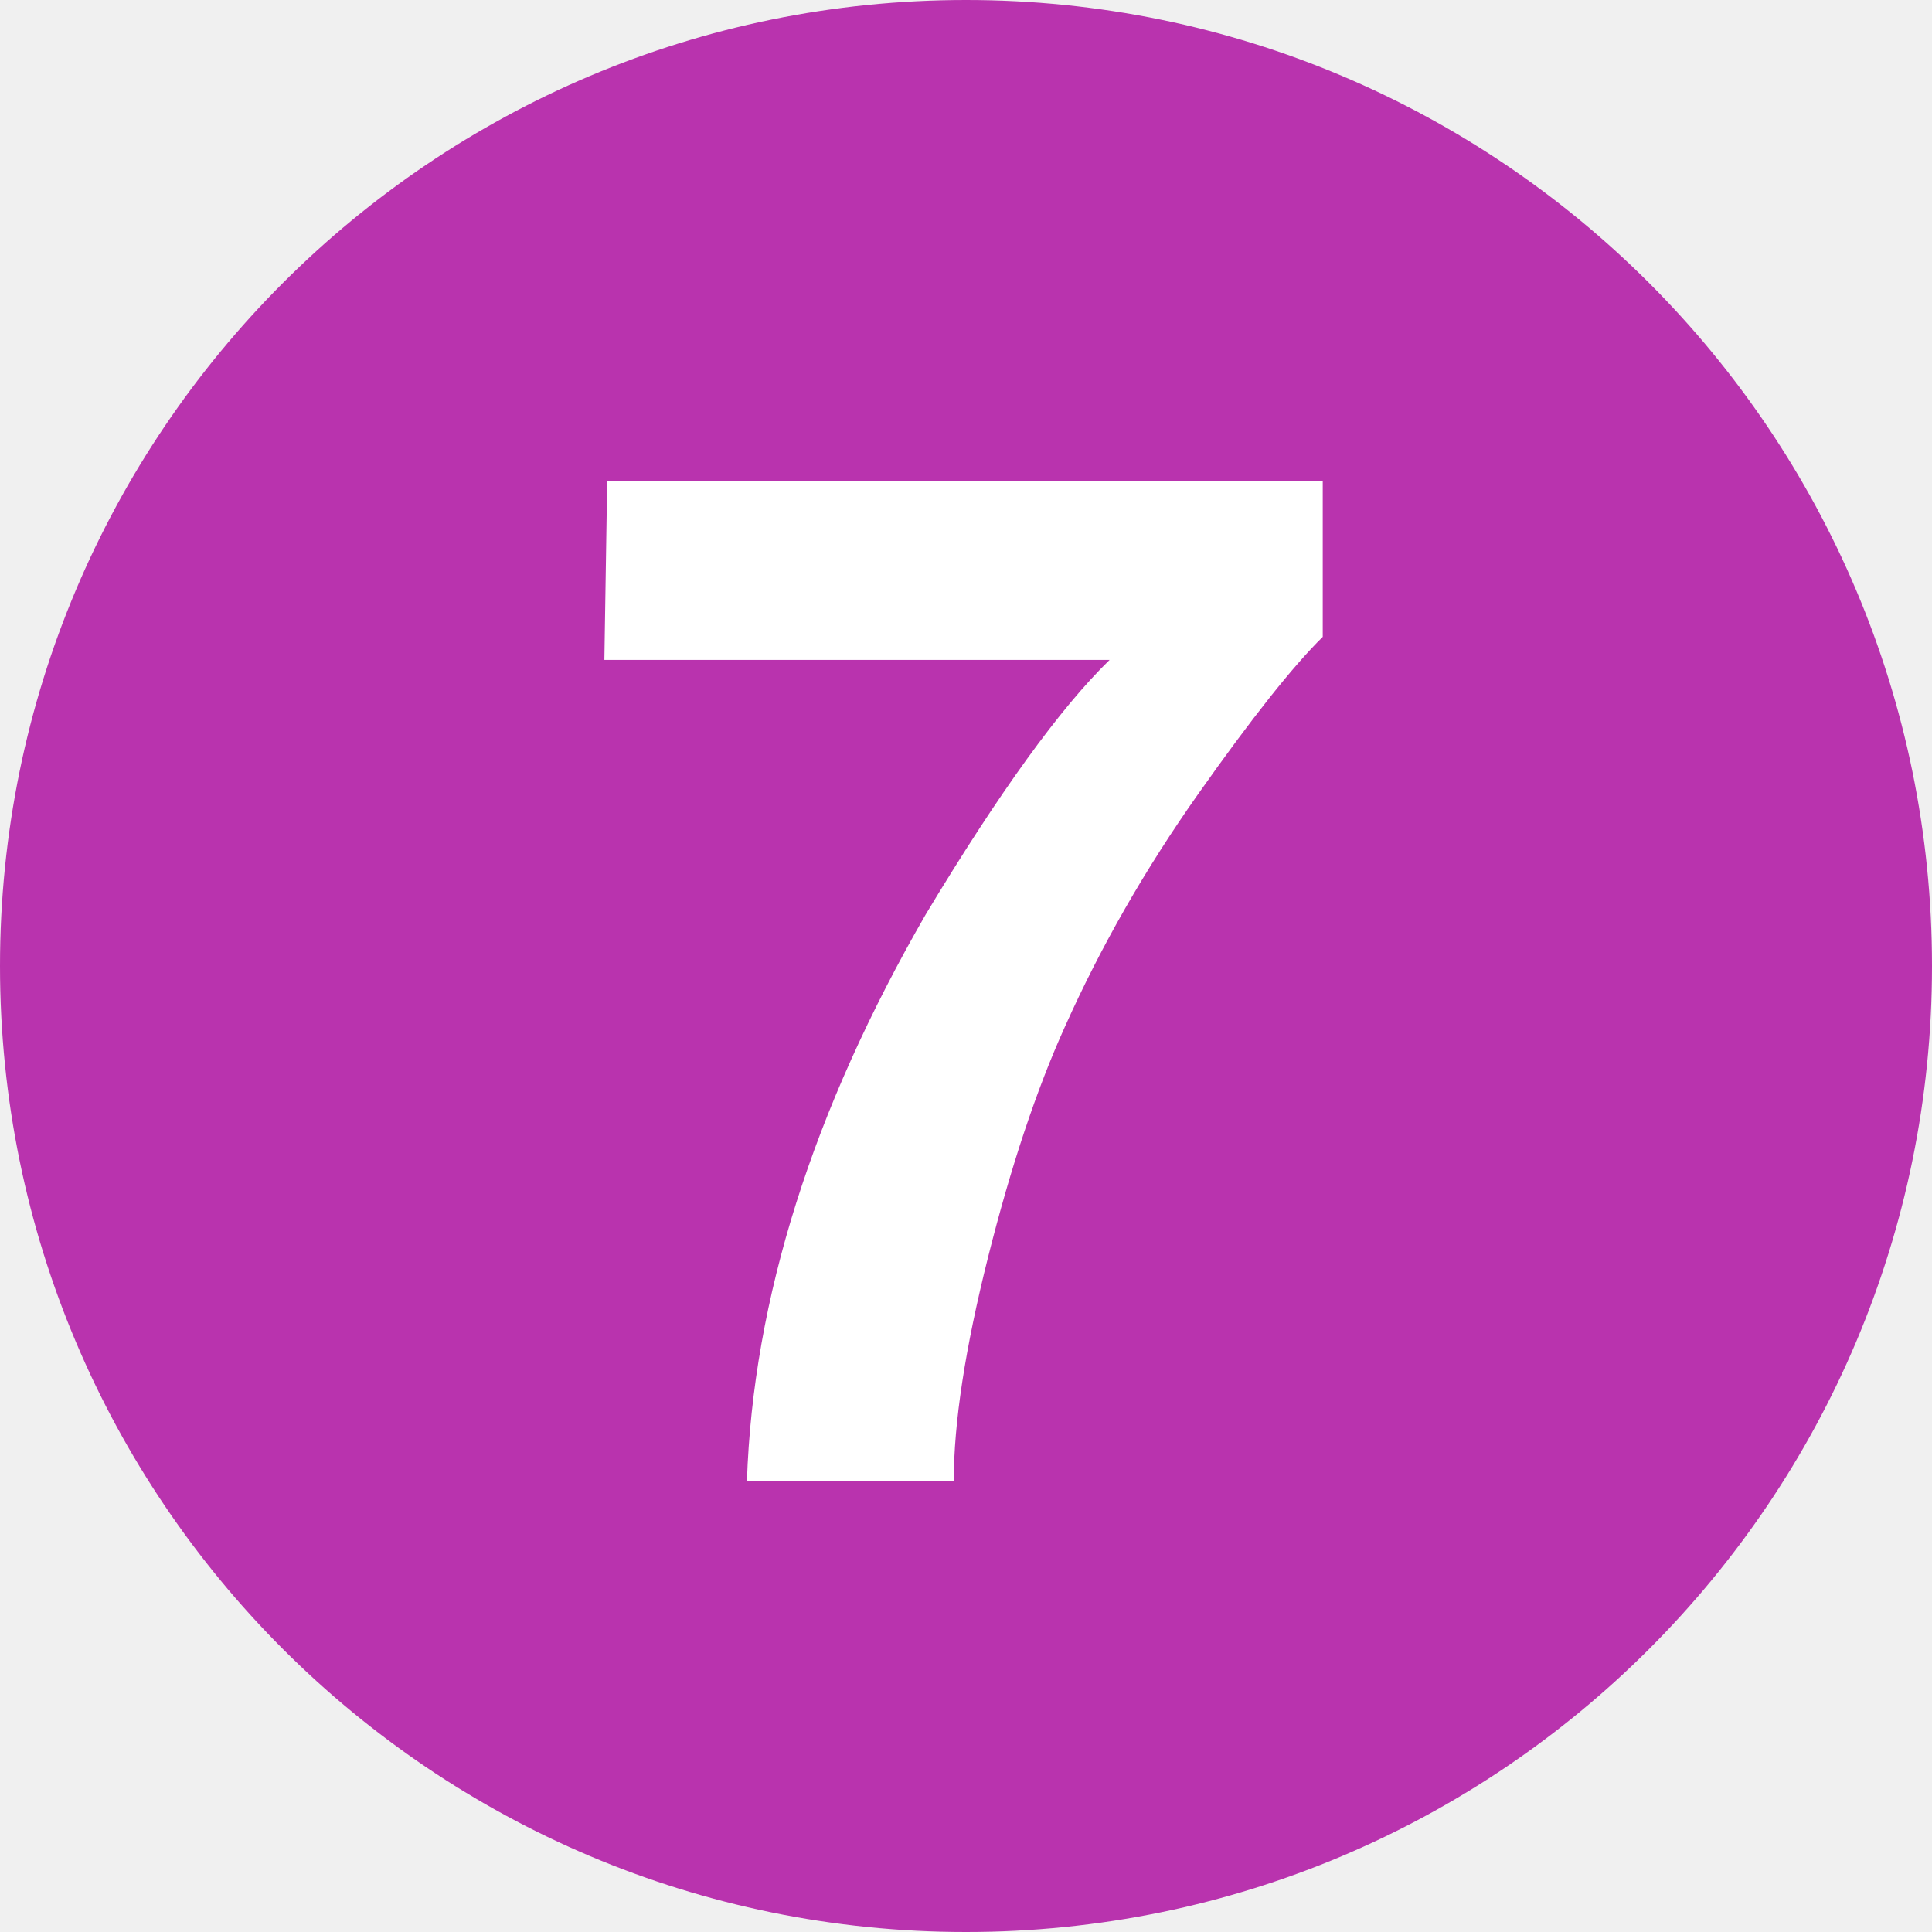
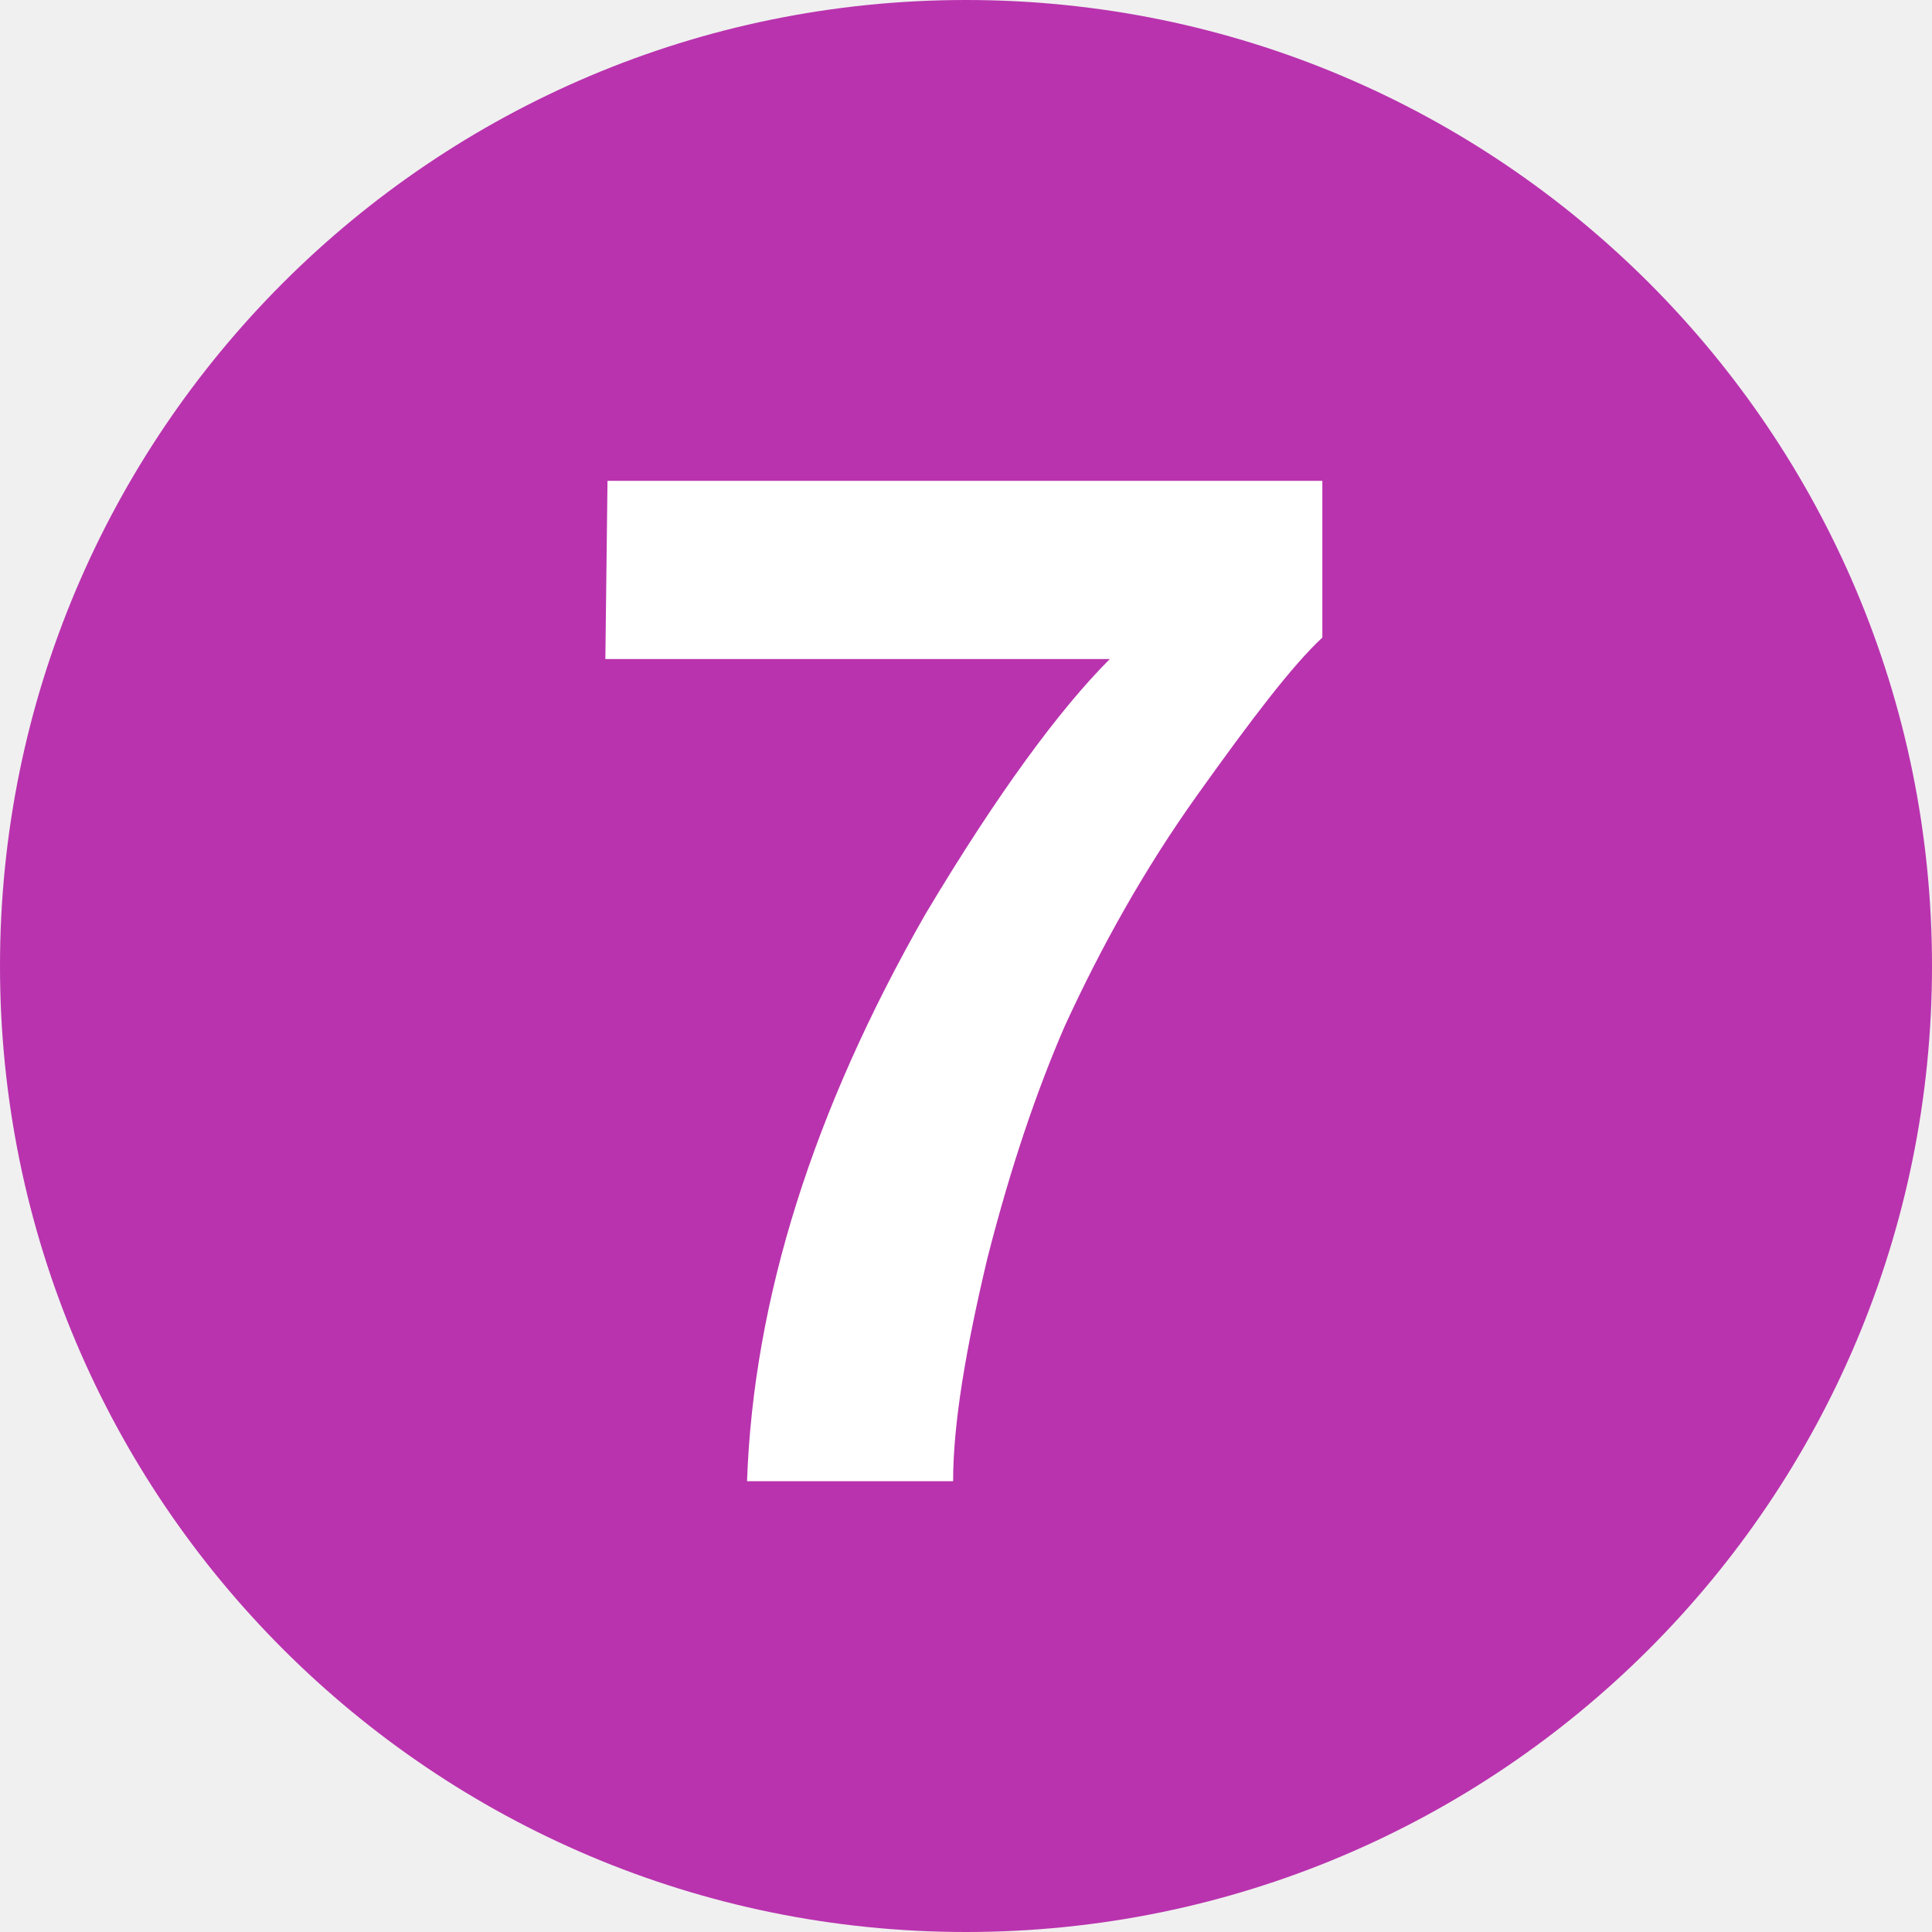
- <svg xmlns="http://www.w3.org/2000/svg" width="100%" height="100%" viewBox="0 0 90 90" version="1.1" xml:space="preserve" style="fill-rule:evenodd;clip-rule:evenodd;stroke-linejoin:round;stroke-miterlimit:1.414;">
-   <g id="7">
-     <circle cx="45" cy="45" r="45" style="fill:rgb(185,51,174);" />
-     <path d="M61.618,29.668C60.229,31.035 58.297,33.471 55.824,36.976C53.35,40.481 51.277,44.099 49.606,47.832C48.282,50.762 47.089,54.342 46.025,58.574C44.962,62.806 44.43,66.278 44.43,68.991L34.795,68.991C35.077,60.527 37.855,51.727 43.128,42.591C46.535,36.927 49.389,32.977 51.69,30.742L28.154,30.742L28.285,22.409L61.618,22.409L61.618,29.668Z" style="fill:white;fill-rule:nonzero;" />
-   </g>
+ <svg xmlns="http://www.w3.org/2000/svg" width="100" height="100" viewBox="0 0 90 90" stroke-linejoin="round">
+   <circle cx="45" cy="45" r="45" fill="rgb(185,51,174)" />
+   <path d="M61.6 29.7C60.2 31 58.3 33.5 55.8 37 53.3 40.5 51.3 44.1 49.6 47.8 48.3 50.8 47.1 54.3 46 58.6 45 62.8 44.4 66.3 44.4 69L34.8 69C35.1 60.5 37.9 51.7 43.1 42.6 46.5 36.9 49.4 33 51.7 30.7L28.2 30.7 28.3 22.4 61.6 22.4 61.6 29.7Z" fill="white" />
</svg>
